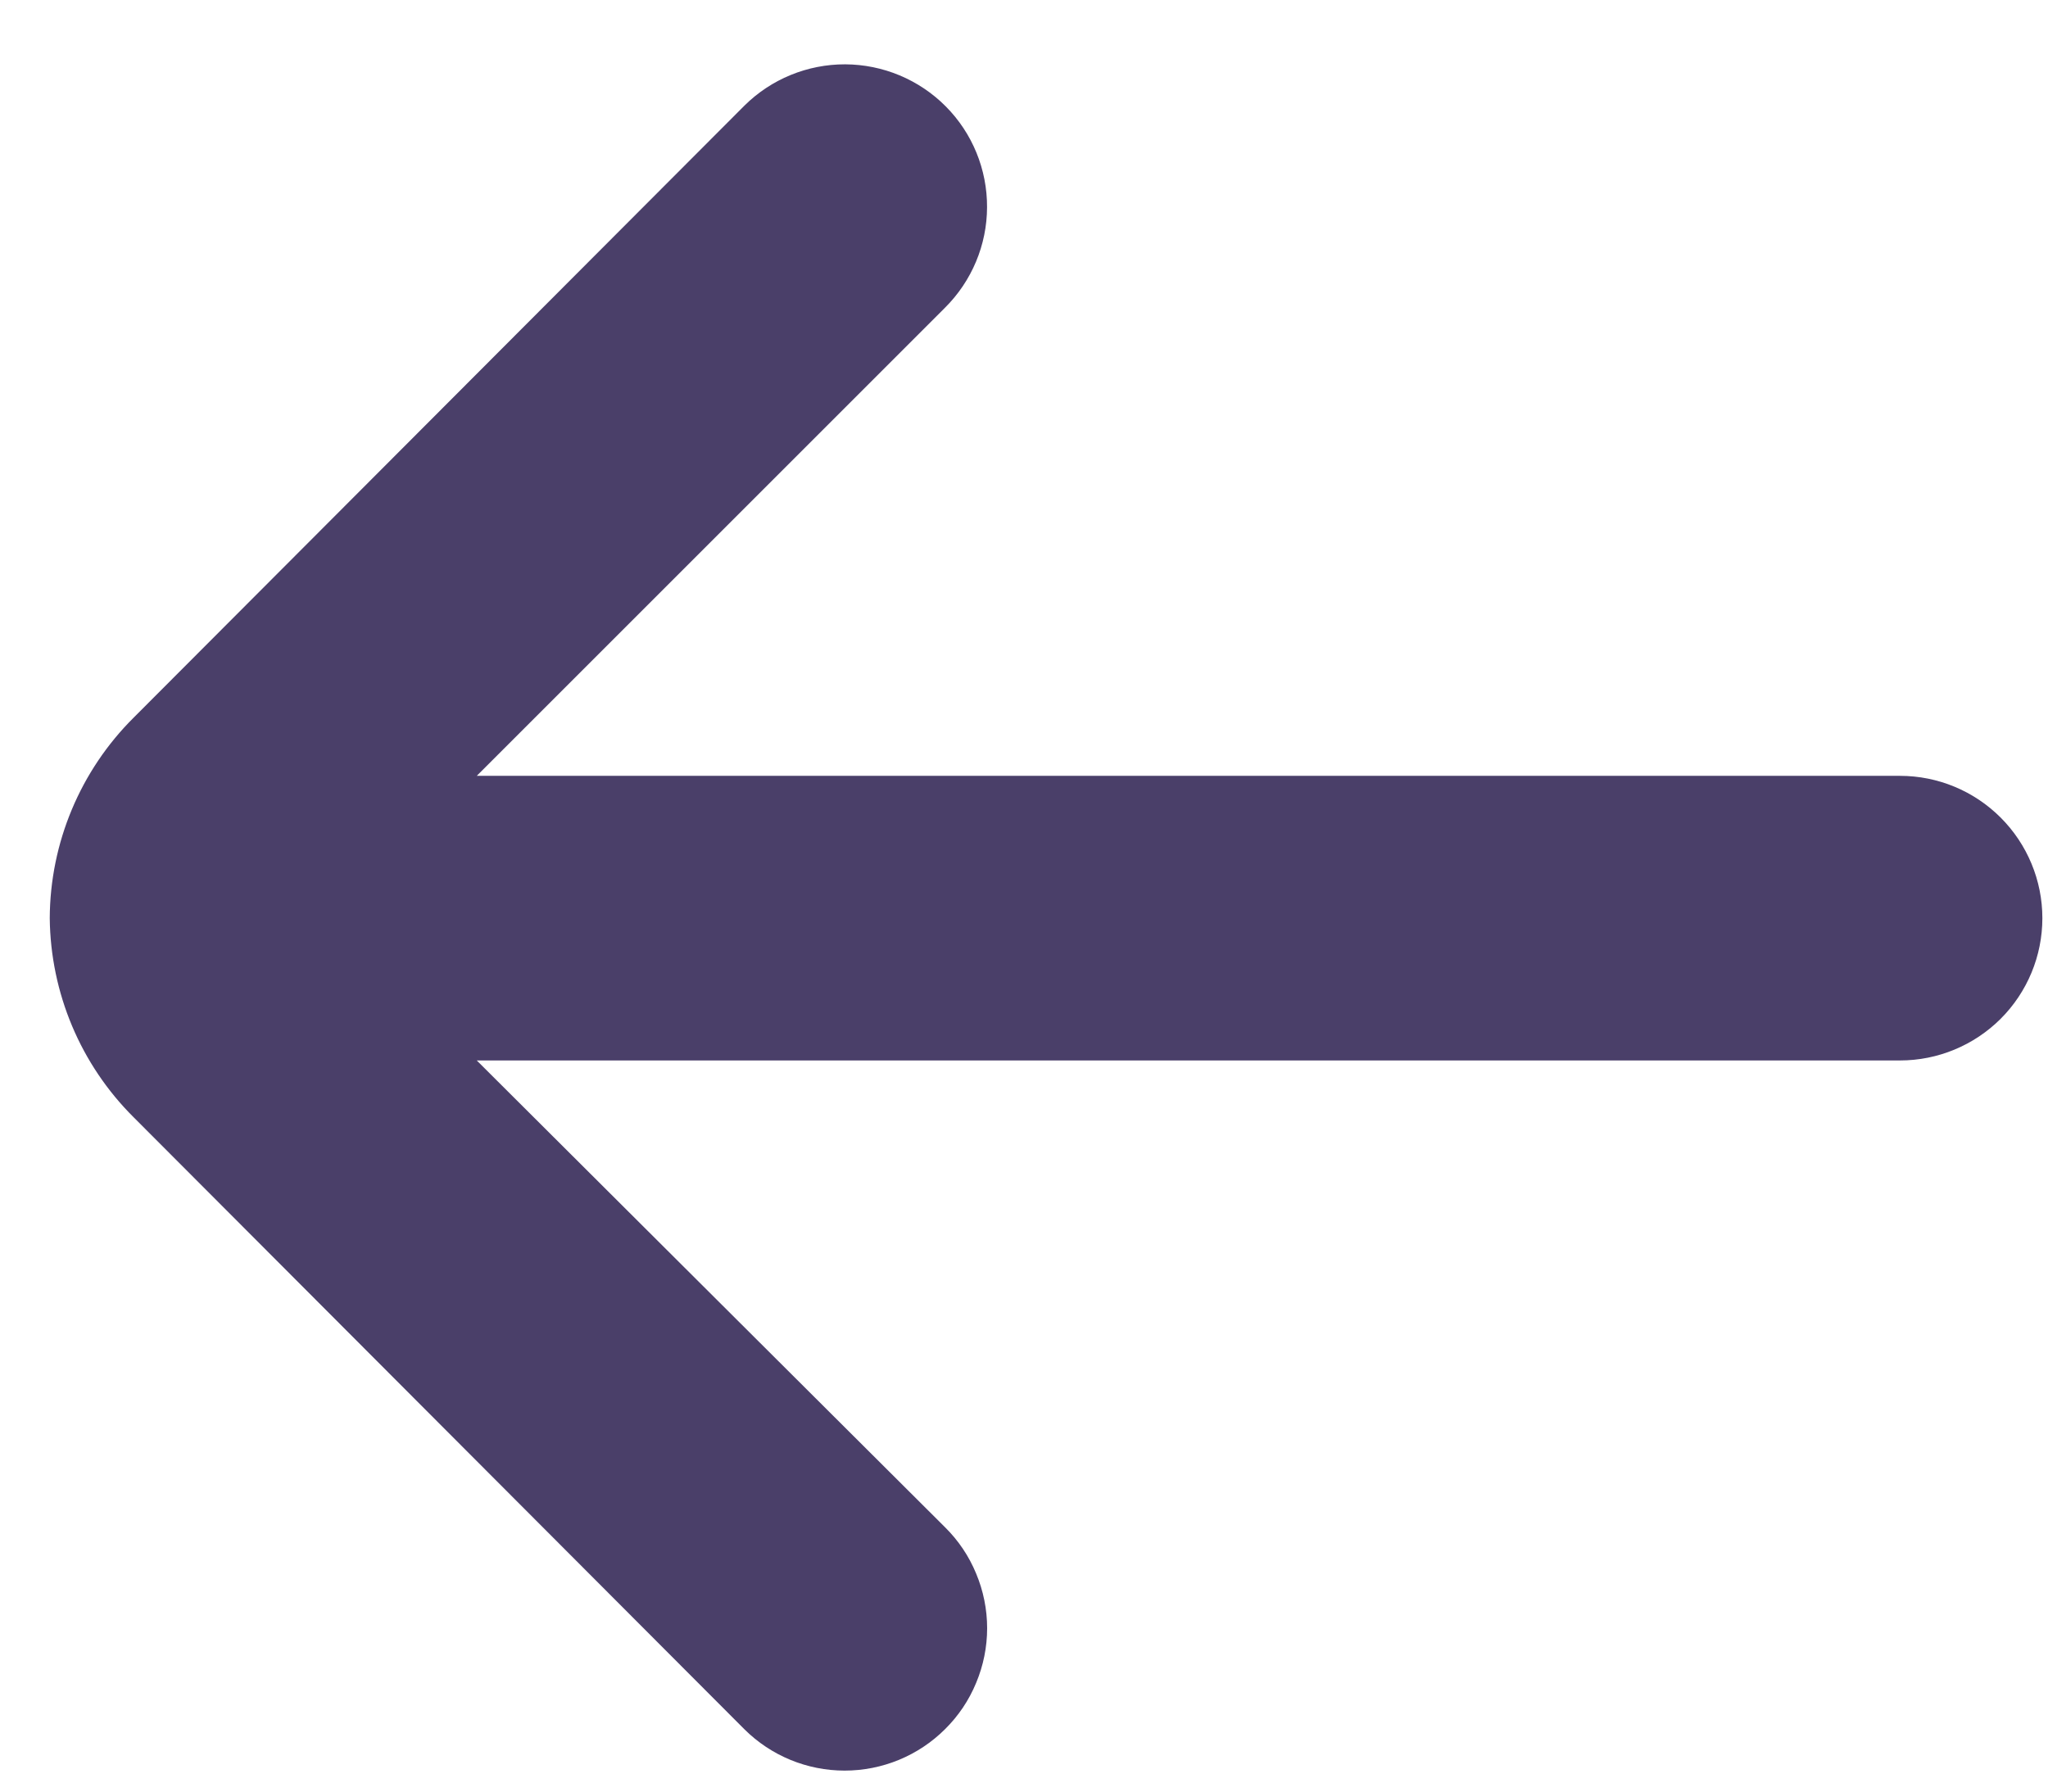
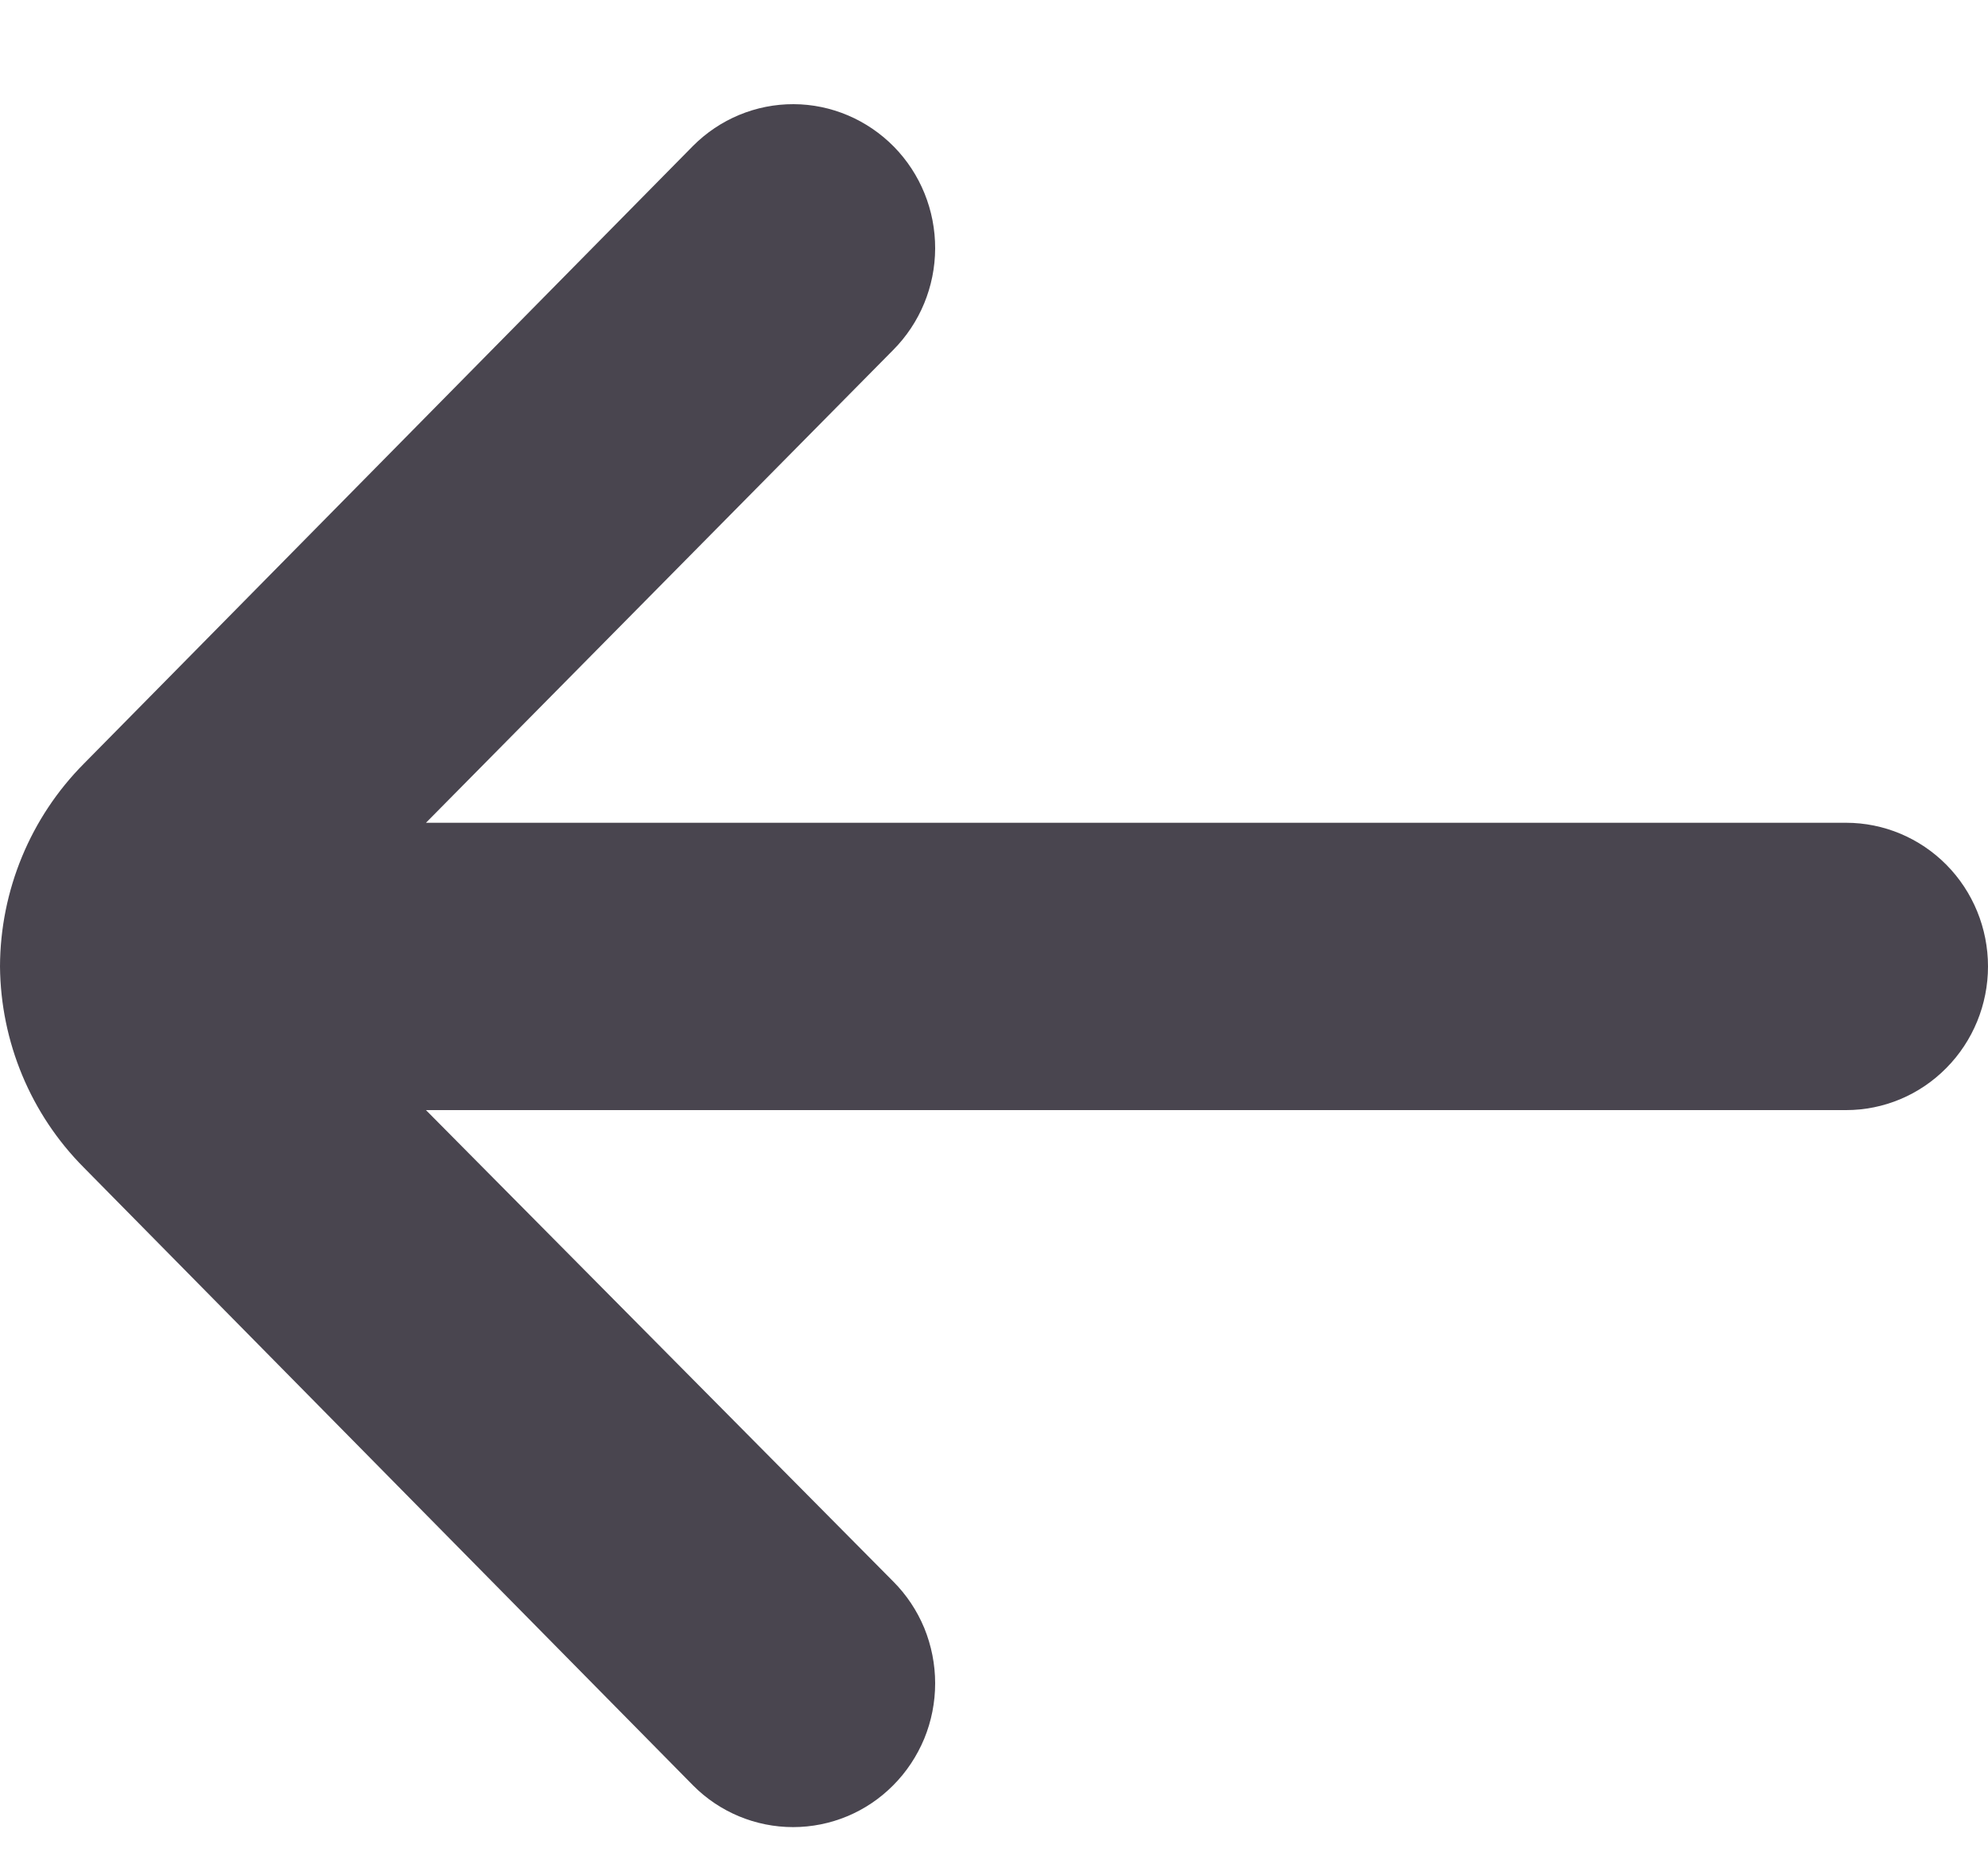
- <svg xmlns="http://www.w3.org/2000/svg" width="24" height="21" viewBox="0 0 24 21" fill="none">
-   <path d="M0.583 10.762C0.592 11.64 0.945 12.479 1.567 13.097L8.723 20.269C9.035 20.58 9.458 20.754 9.898 20.754C10.339 20.754 10.762 20.58 11.074 20.269C11.231 20.114 11.355 19.93 11.439 19.726C11.524 19.523 11.568 19.305 11.568 19.085C11.568 18.865 11.524 18.647 11.439 18.444C11.355 18.24 11.231 18.056 11.074 17.901L5.587 12.43L22.266 12.43C22.708 12.43 23.132 12.254 23.445 11.942C23.758 11.629 23.934 11.205 23.934 10.762C23.934 10.32 23.758 9.896 23.445 9.583C23.132 9.27 22.708 9.094 22.266 9.094L5.587 9.094L11.074 3.607C11.388 3.295 11.566 2.871 11.567 2.429C11.569 1.986 11.395 1.561 11.083 1.247C10.771 0.933 10.347 0.756 9.904 0.754C9.462 0.753 9.037 0.927 8.723 1.239L1.567 8.411C0.941 9.033 0.587 9.879 0.583 10.762V10.762Z" fill="#4A3F69" />
+ <svg xmlns="http://www.w3.org/2000/svg" width="15" height="14" viewBox="0 0 15 14" fill="none">
+   <path d="M6.28648e-07 7.292C0.005 7.862 0.232 8.407 0.632 8.809L5.229 13.471C5.429 13.673 5.701 13.786 5.984 13.786C6.267 13.786 6.539 13.673 6.739 13.471C6.84 13.37 6.919 13.25 6.974 13.118C7.028 12.986 7.056 12.845 7.056 12.701C7.056 12.558 7.028 12.417 6.974 12.284C6.919 12.152 6.84 12.033 6.739 11.932L3.214 8.376L13.929 8.376C14.213 8.376 14.485 8.262 14.686 8.058C14.887 7.855 15 7.579 15 7.292C15 7.004 14.887 6.728 14.686 6.525C14.485 6.322 14.213 6.208 13.929 6.208L3.214 6.208L6.739 2.641C6.941 2.438 7.055 2.163 7.056 1.875C7.057 1.587 6.945 1.311 6.745 1.107C6.544 0.903 6.272 0.787 5.988 0.786C5.703 0.785 5.43 0.899 5.229 1.101L0.632 5.763C0.23 6.168 0.002 6.718 6.28648e-07 7.292Z" fill="#49454F" />
</svg>
